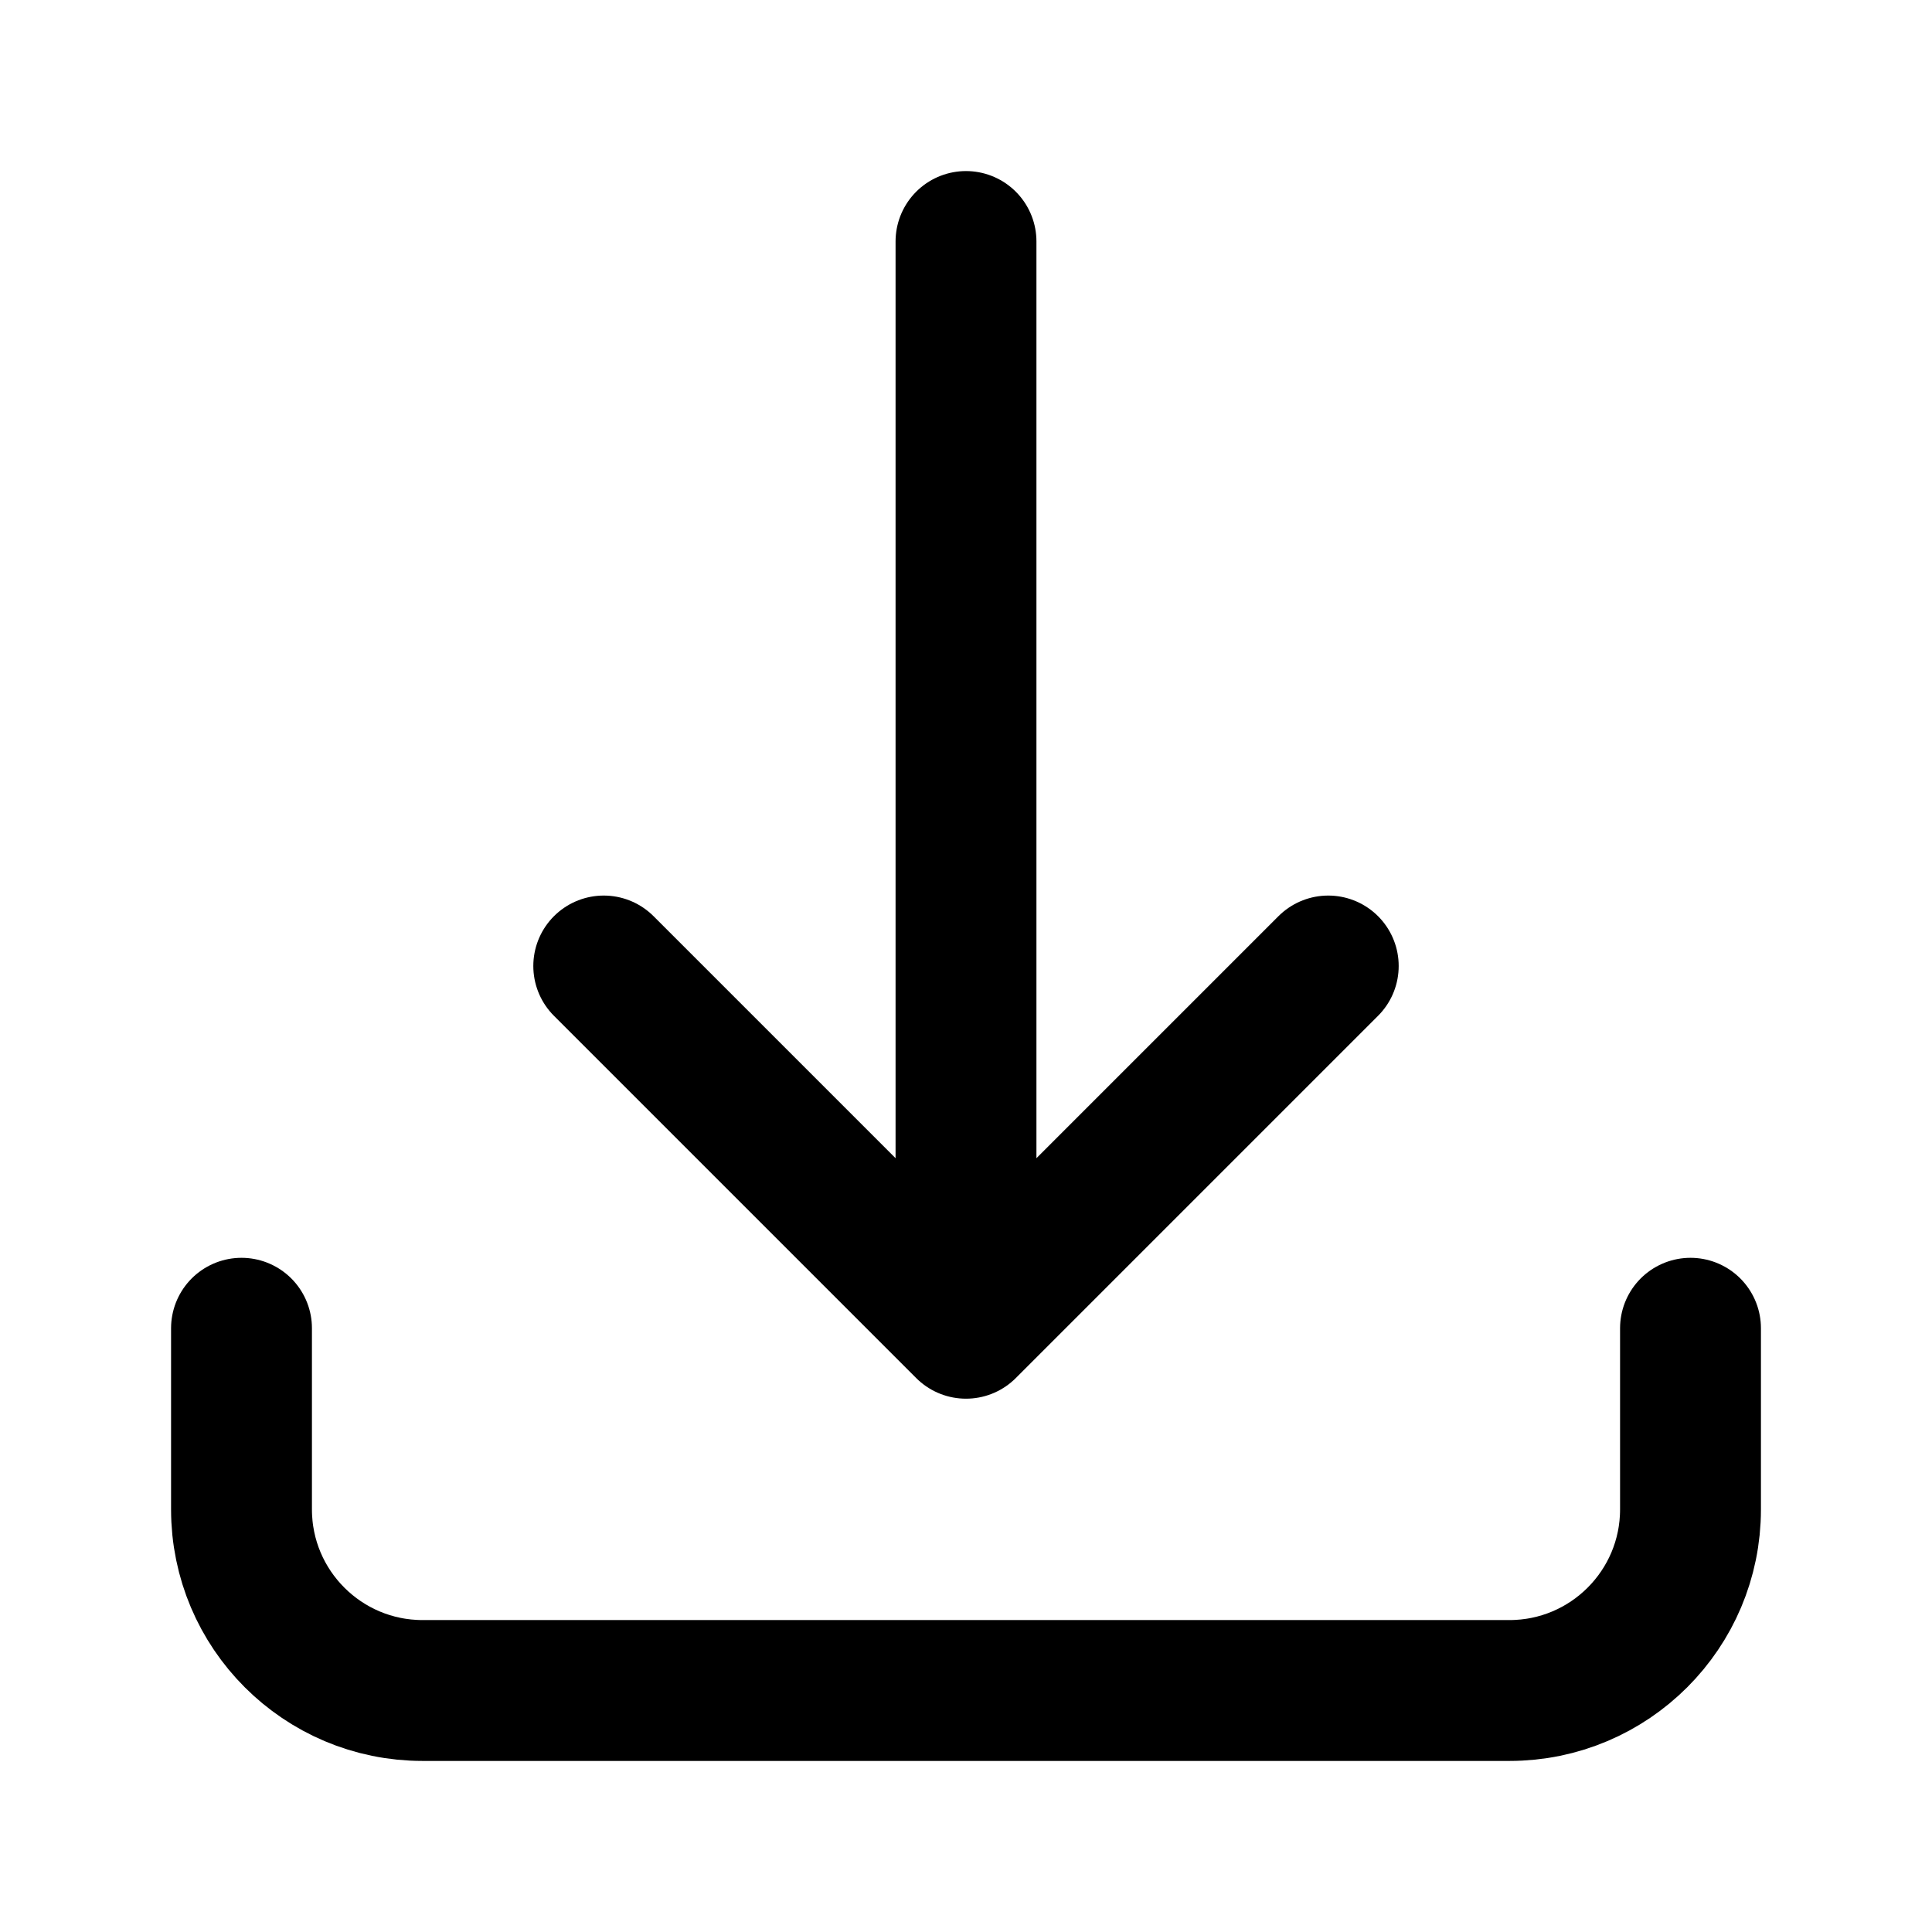
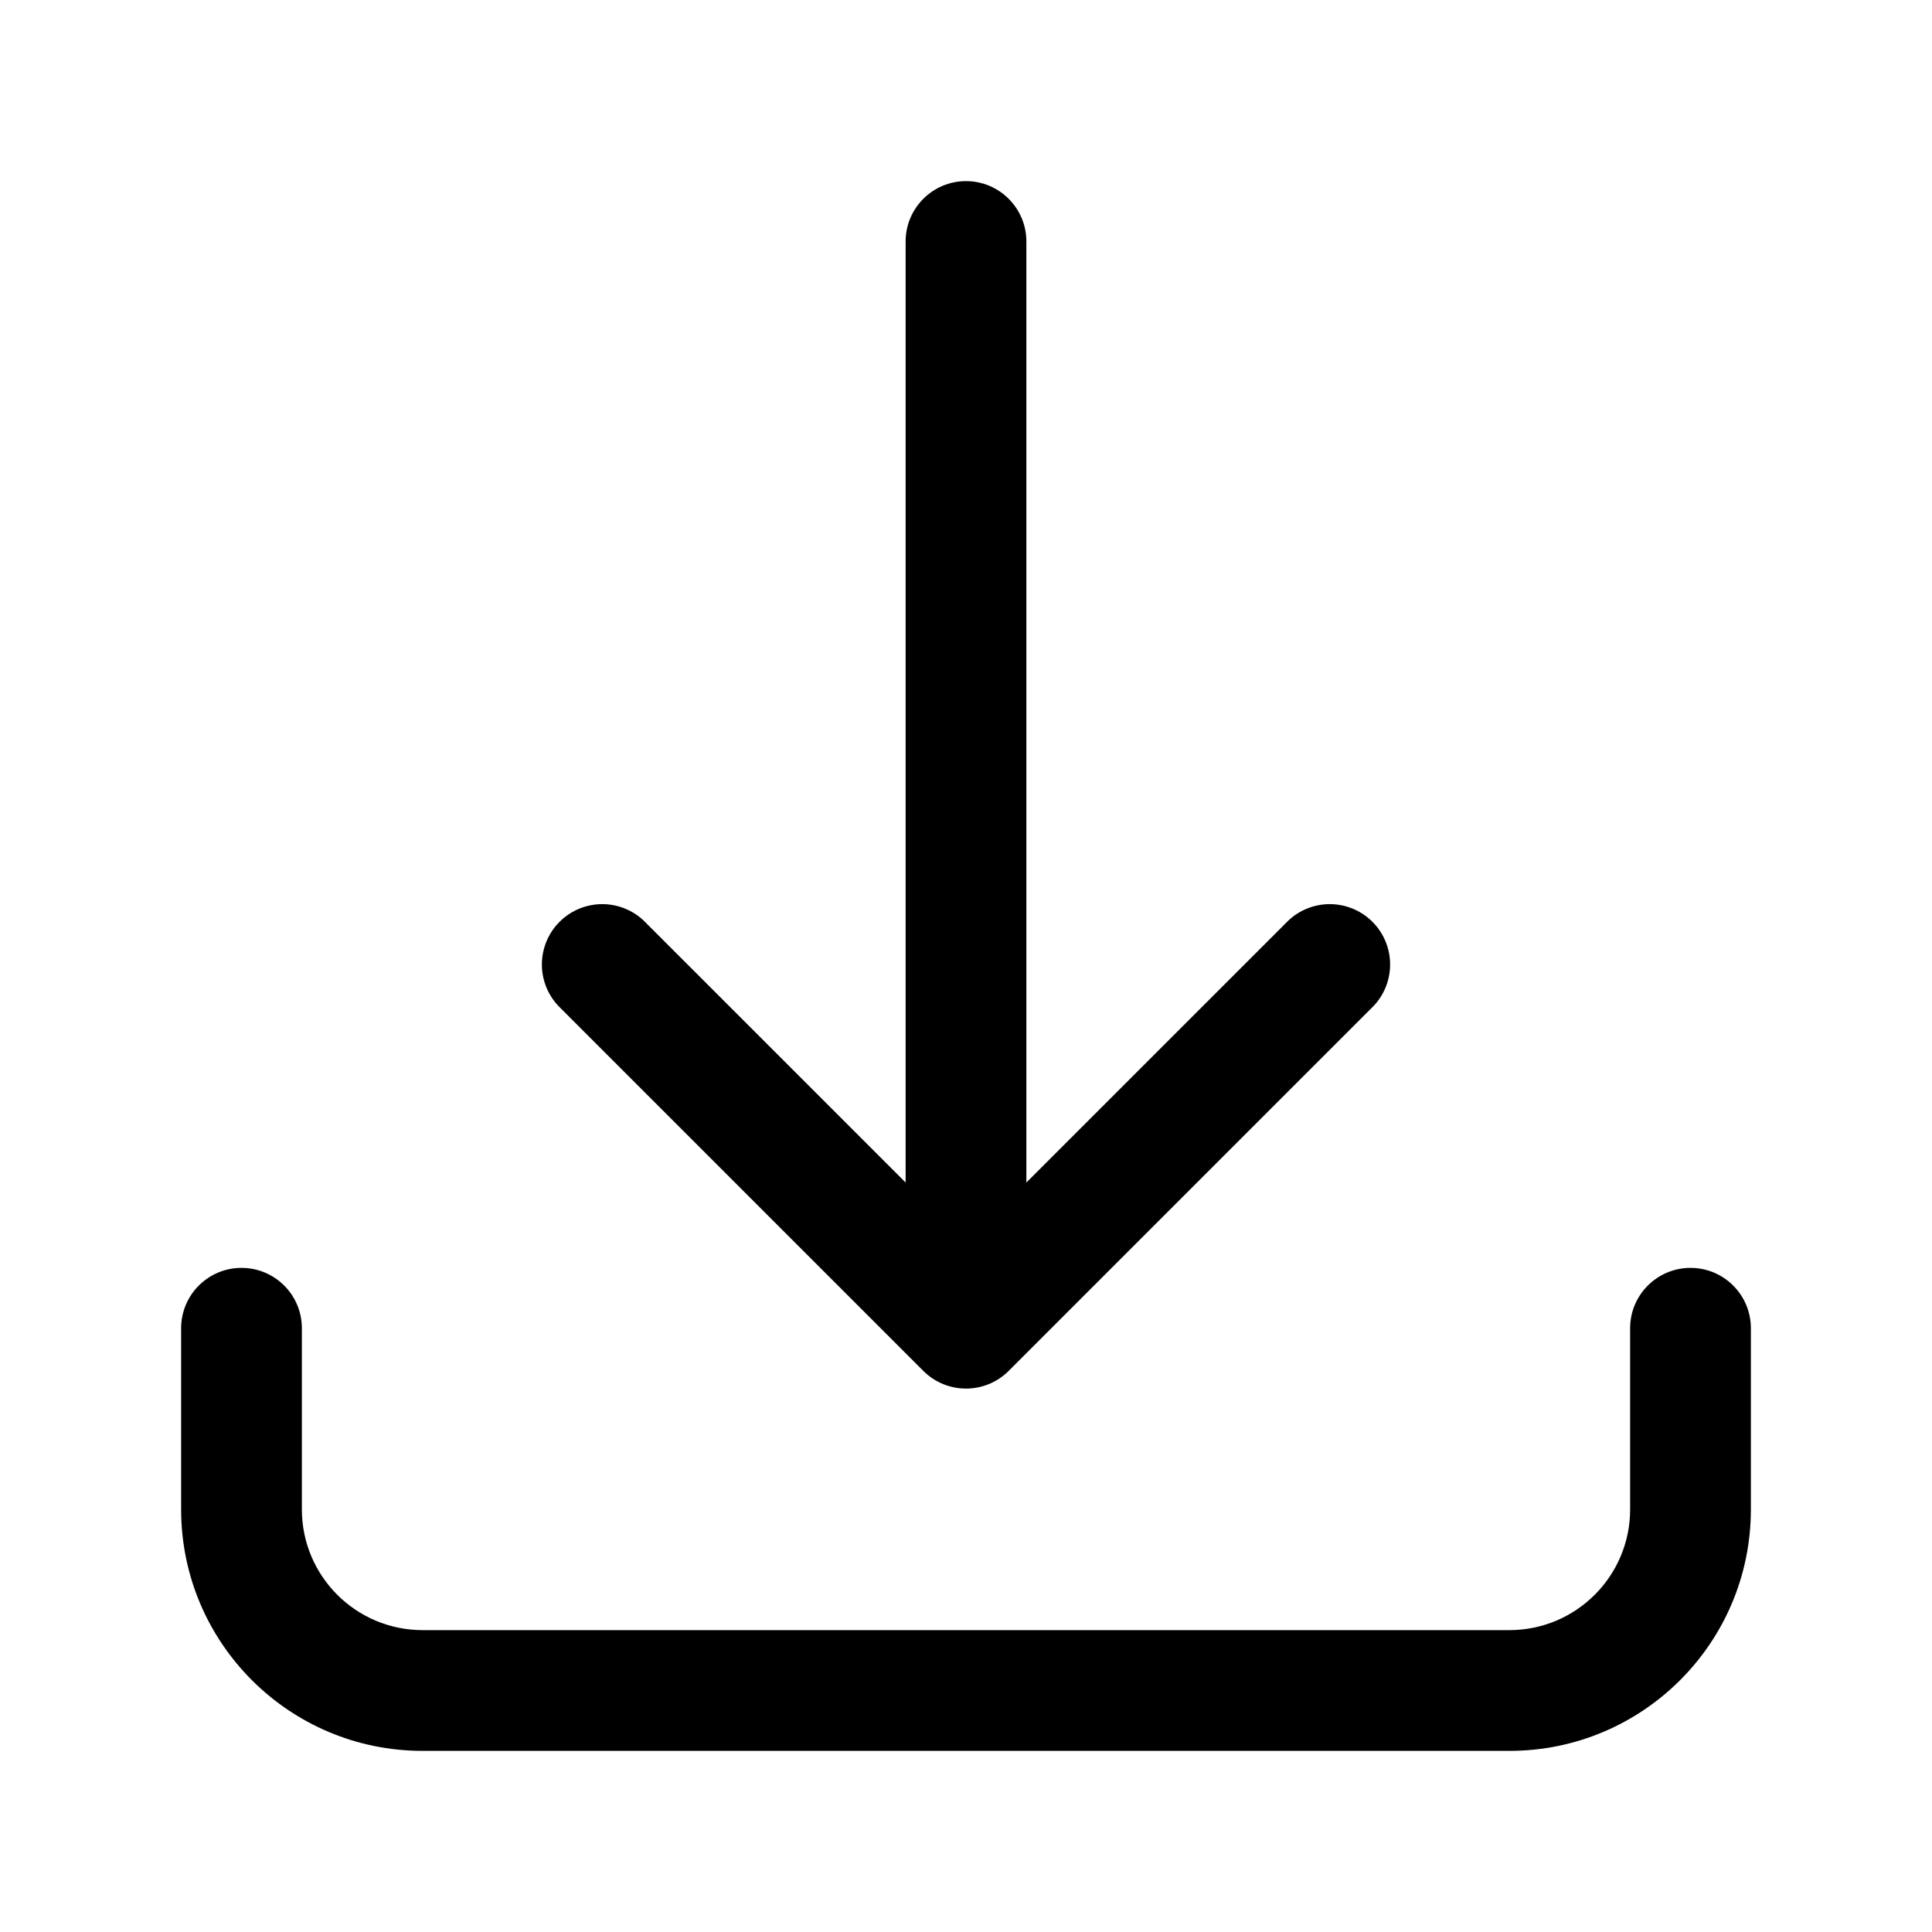
<svg xmlns="http://www.w3.org/2000/svg" width="24" height="24" viewBox="0 0 24 24" fill="#000000">
-   <path fill="none" stroke="#000000" stroke-width="1.75" stroke-linecap="round" stroke-linejoin="round" d="M3 16.5v2.25A2.25 2.25 0 0 0 5.25 21h13.5A2.25 2.25 0 0 0 21 18.75V16.5M16.5 12 12 16.5m0 0L7.5 12m4.5 4.5V3" />
+   <path fill-rule="evenodd" clip-rule="evenodd" d="M12 2.25a.75.75 0 0 1 .75.75v11.69l3.22-3.22a.75.75 0 1 1 1.06 1.06l-4.5 4.5a.75.75 0 0 1-1.06 0l-4.5-4.5a.75.75 0 1 1 1.06-1.06l3.22 3.22V3a.75.75 0 0 1 .75-.75Zm-9 13.5a.75.75 0 0 1 .75.75v2.25a1.5 1.5 0 0 0 1.5 1.5h13.5a1.5 1.5 0 0 0 1.5-1.5V16.5a.75.75 0 0 1 1.5 0v2.25a3 3 0 0 1-3 3H5.25a3 3 0 0 1-3-3V16.5a.75.75 0 0 1 .75-.75Z" />
</svg>
